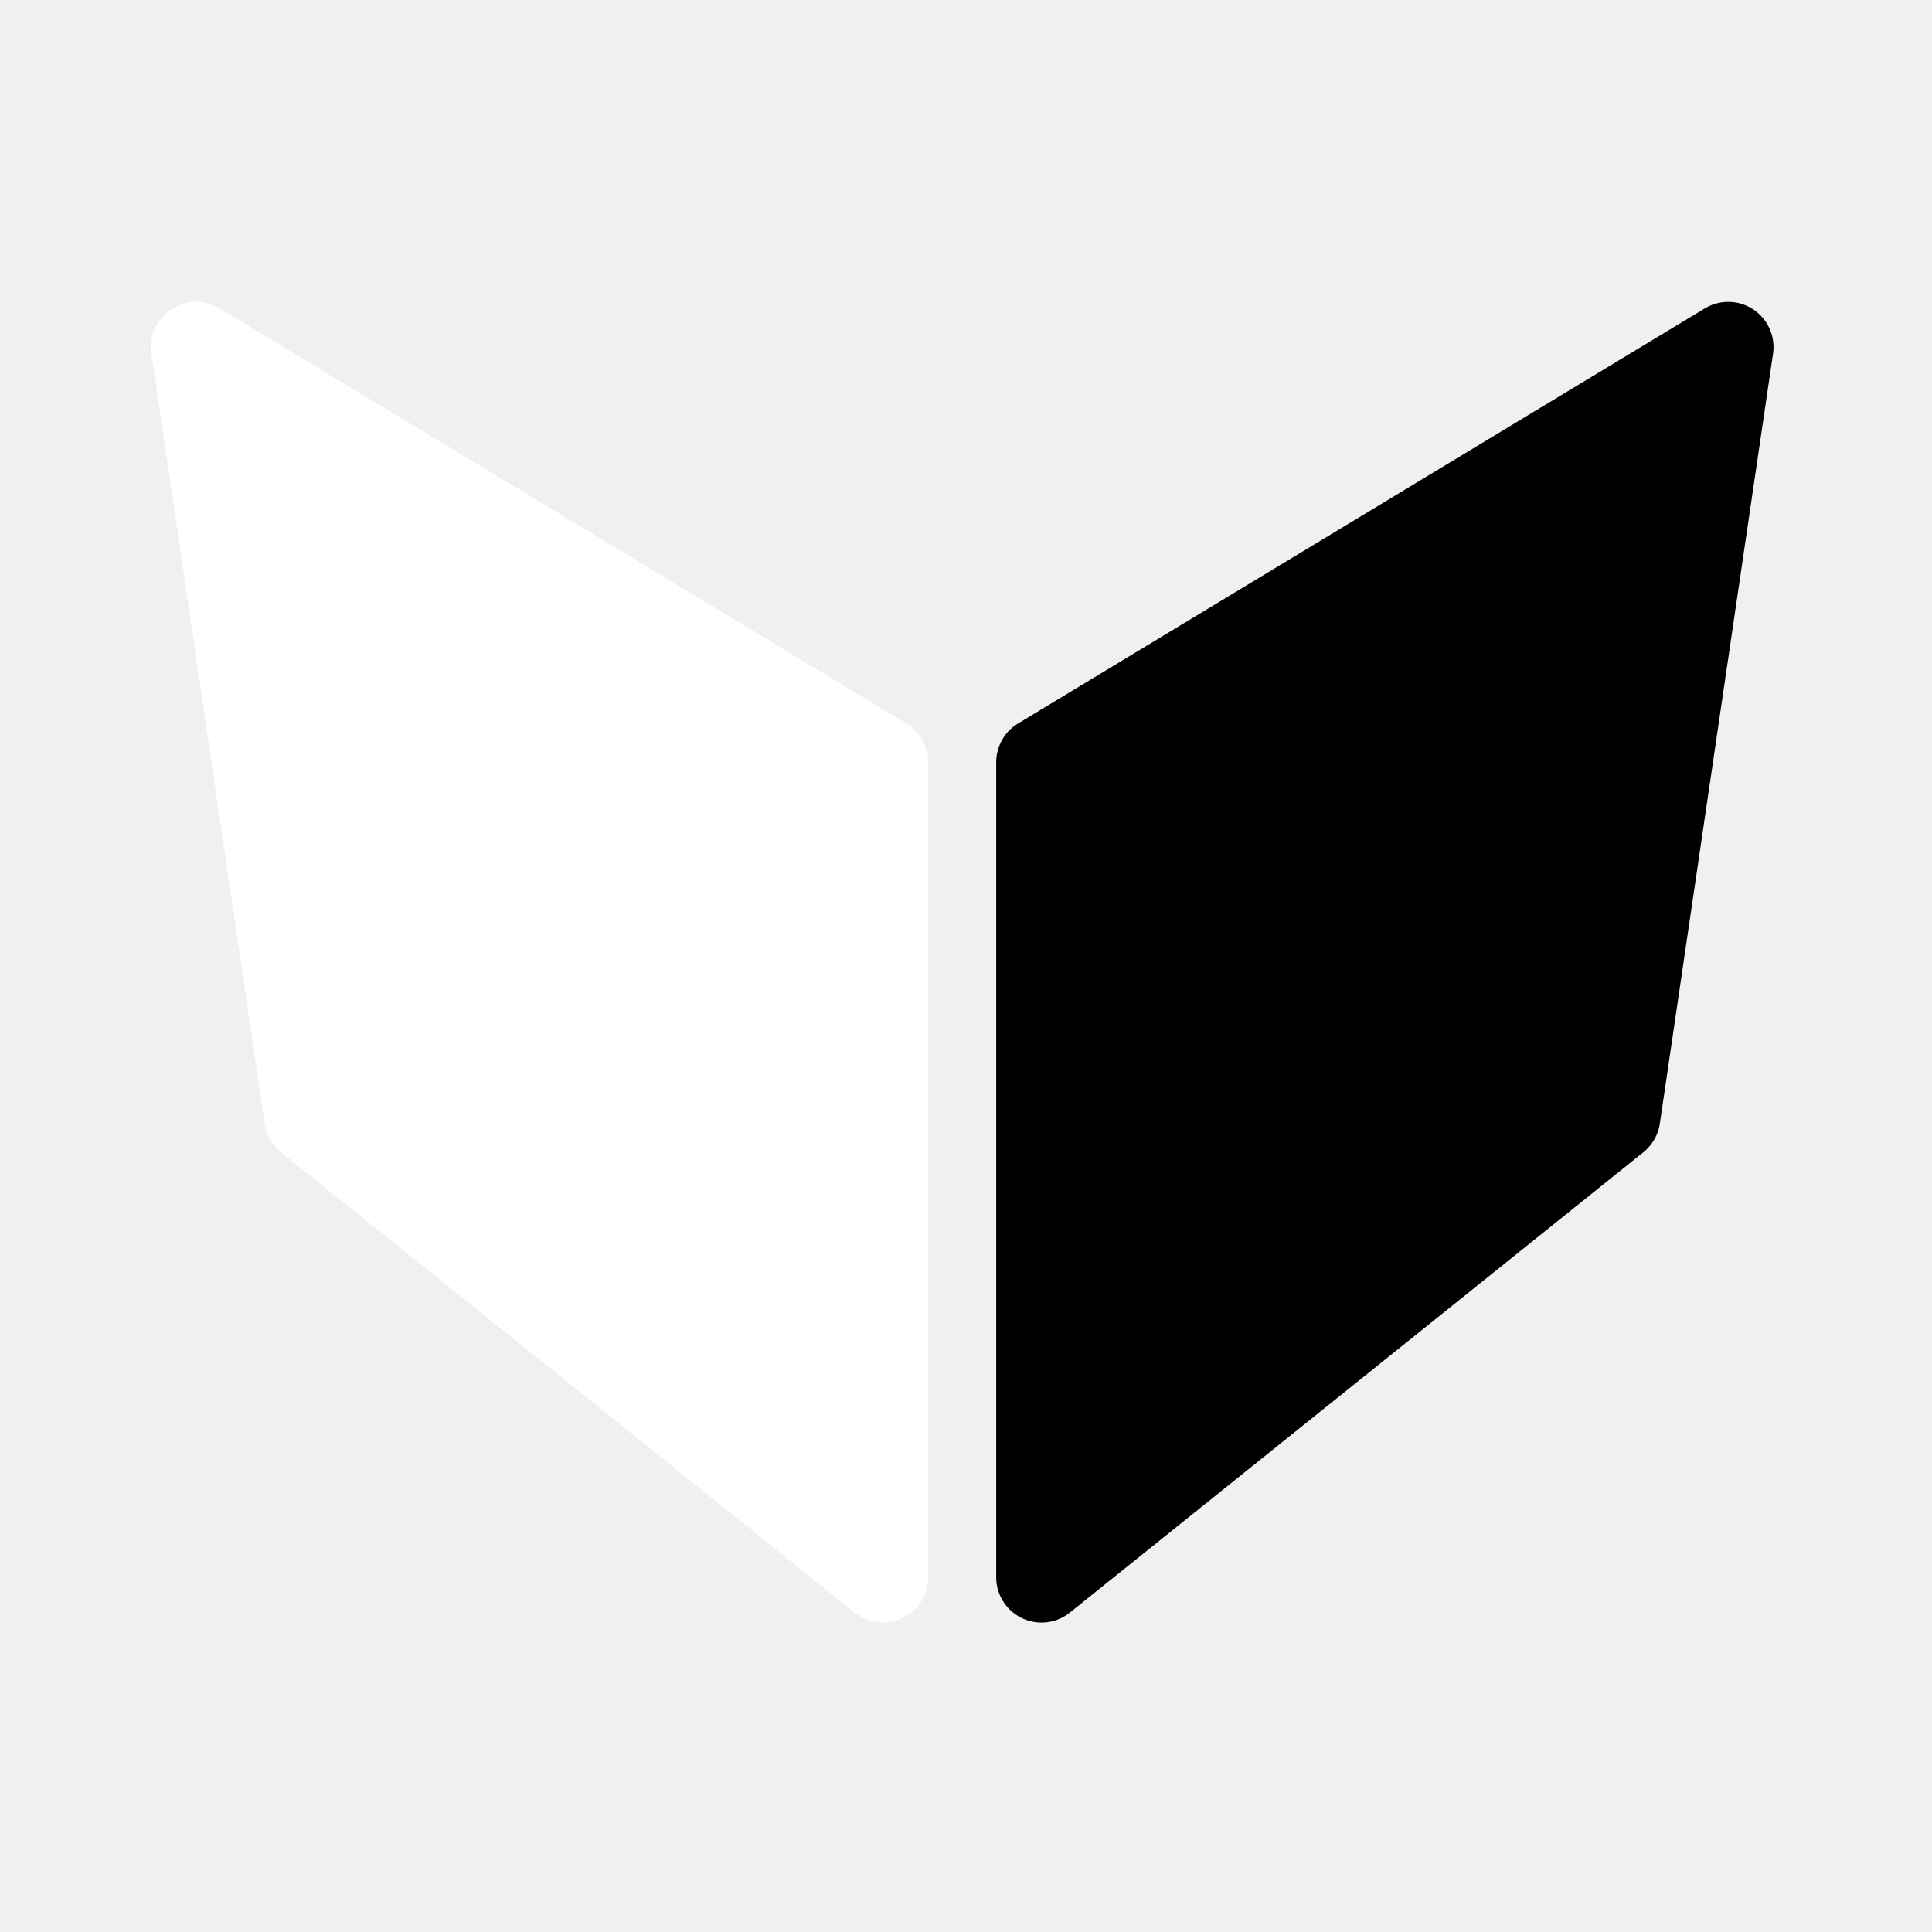
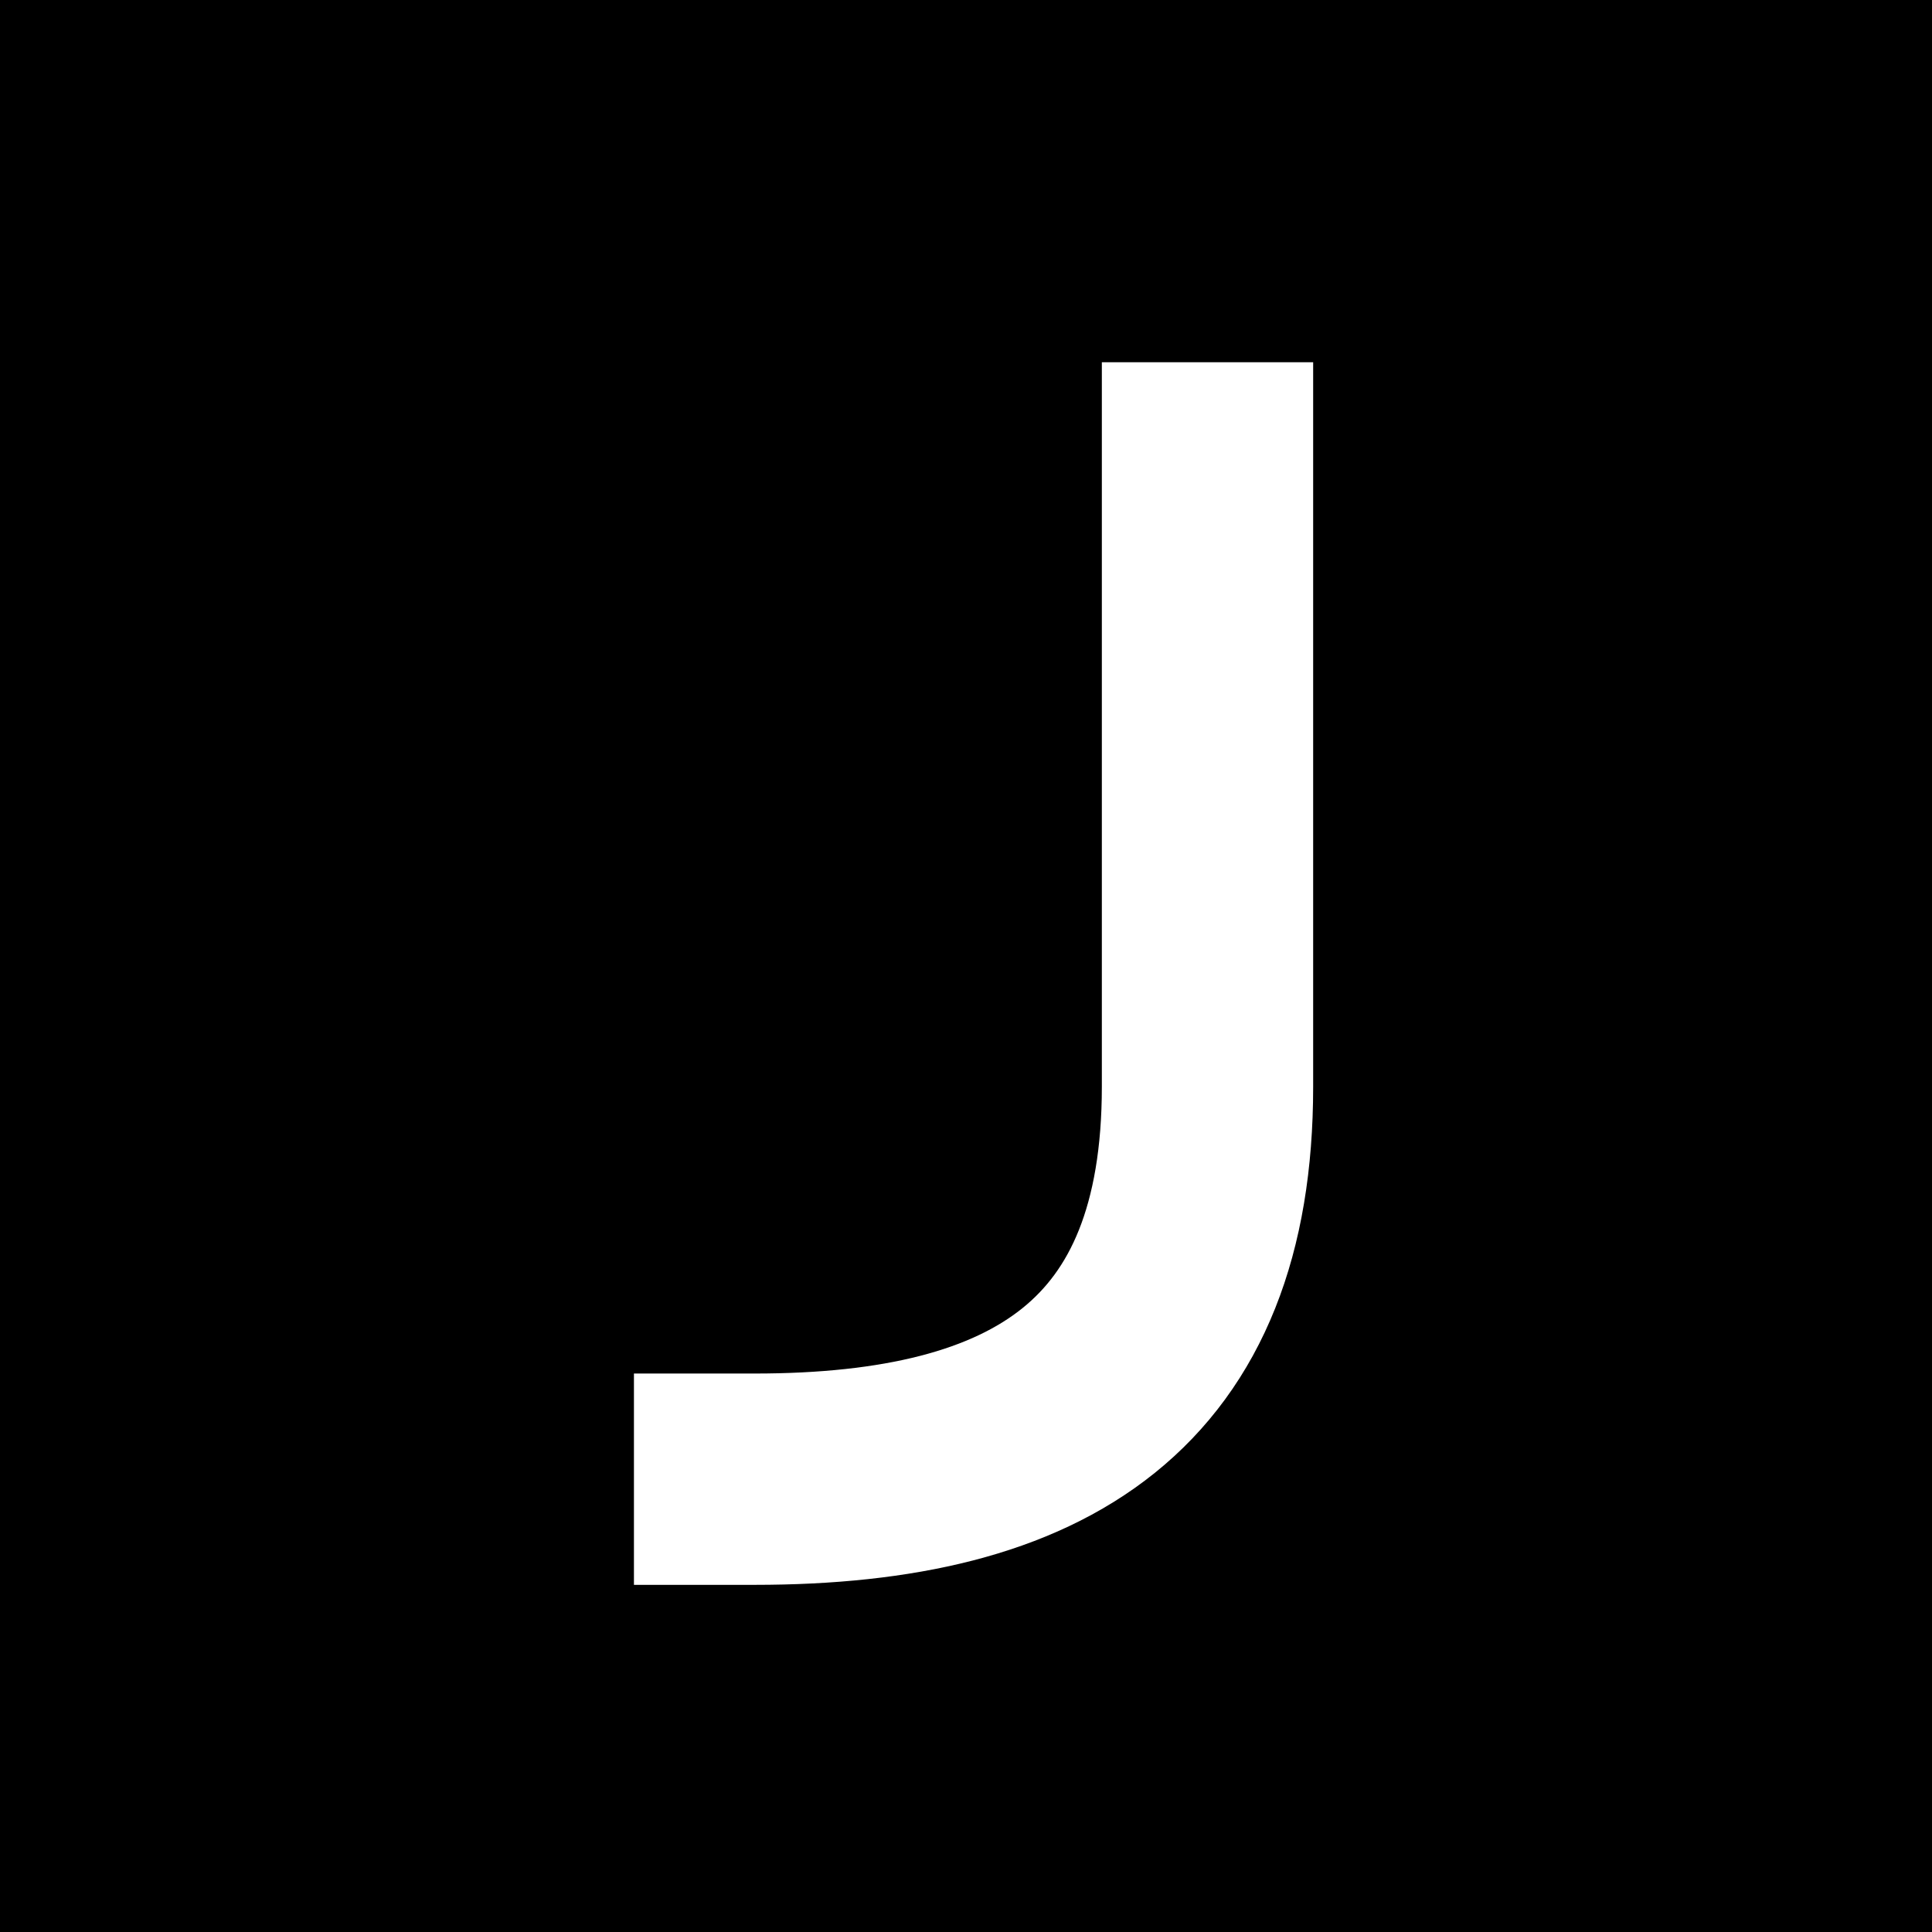
- <svg xmlns="http://www.w3.org/2000/svg" width="256px" height="256px" viewbox="0 0 256 256" stroke-linecap="round" stroke-linejoin="round" stroke-width="12">
-   <path fill="#ffffff" stroke="#ffffff" d="m 26 46 91 55 v 108 l -76 -61 z" />
-   <path fill="#000000" stroke="#000000" d="m 229 46 -91 55 v 108 l 76 -61 z" />
+ <svg xmlns="http://www.w3.org/2000/svg" width="256" height="256" viewBox="0 0 256 256">
+   <rect width="256" height="256" fill="#000000" />
+   <path d="M 160 48 V 144 C 160 182 138 196 100 196 H 84" fill="none" stroke="#ffffff" stroke-width="28" stroke-linecap="butt" stroke-linejoin="round" />
</svg>
